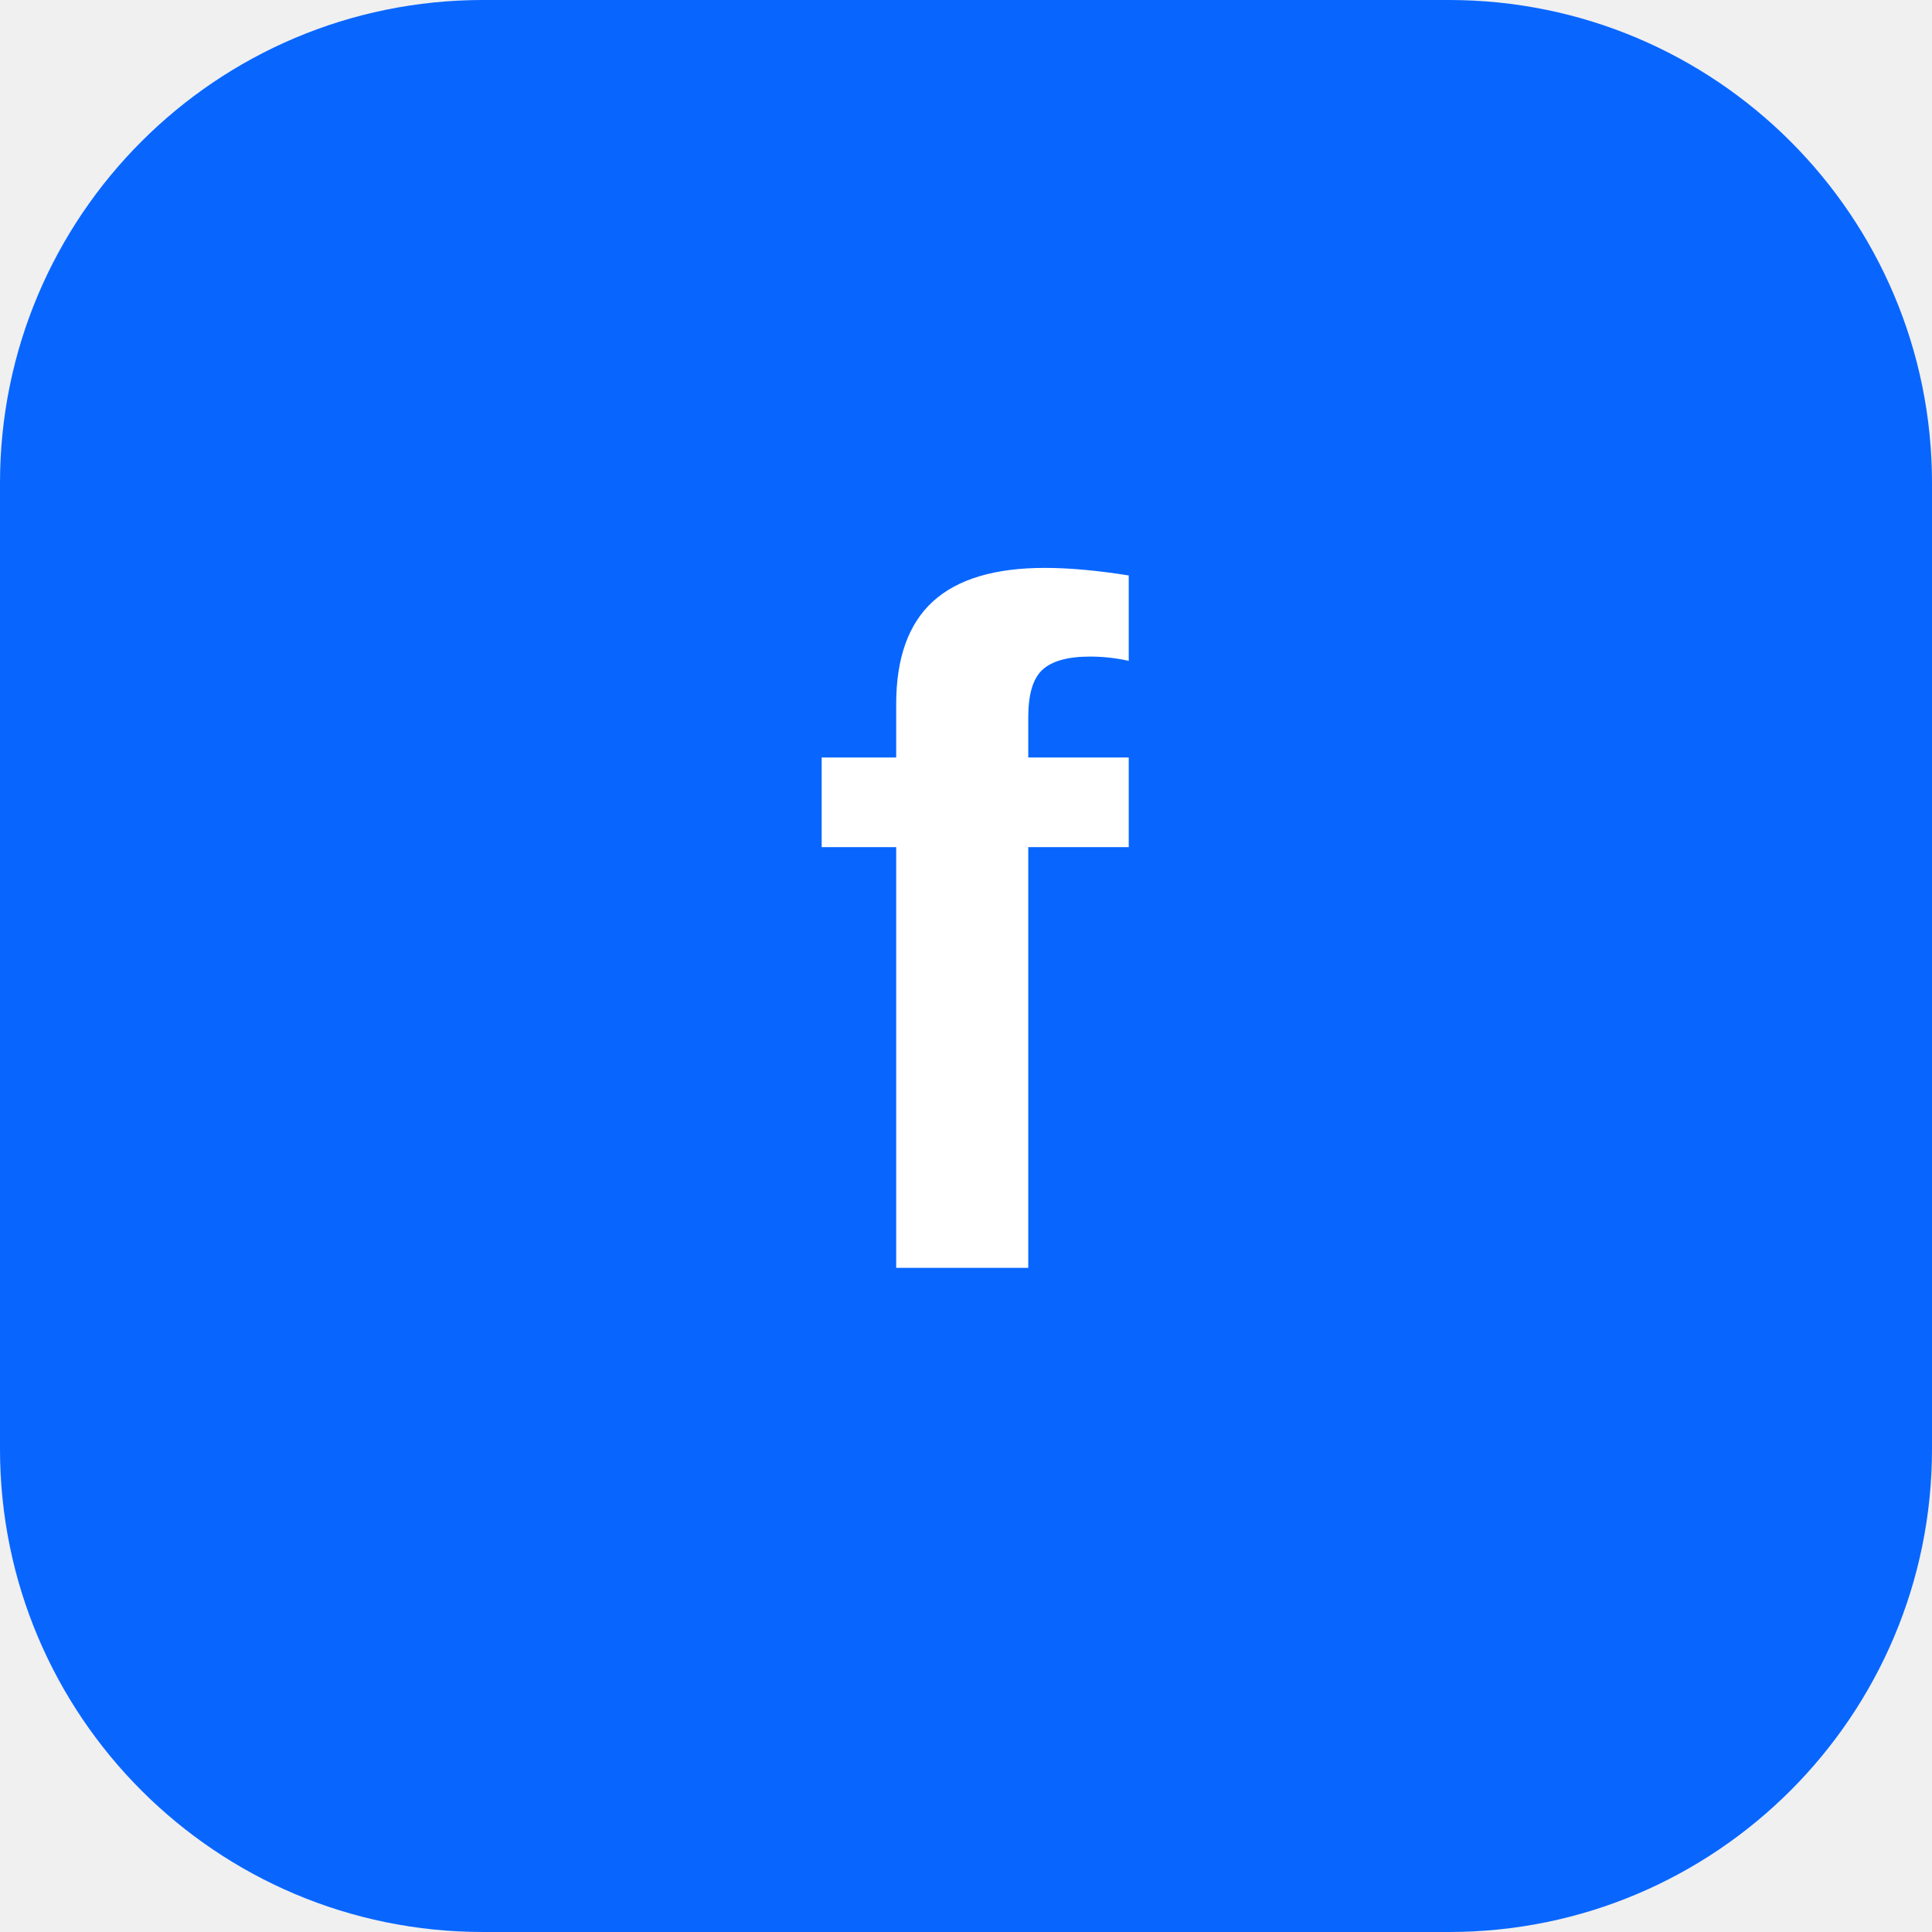
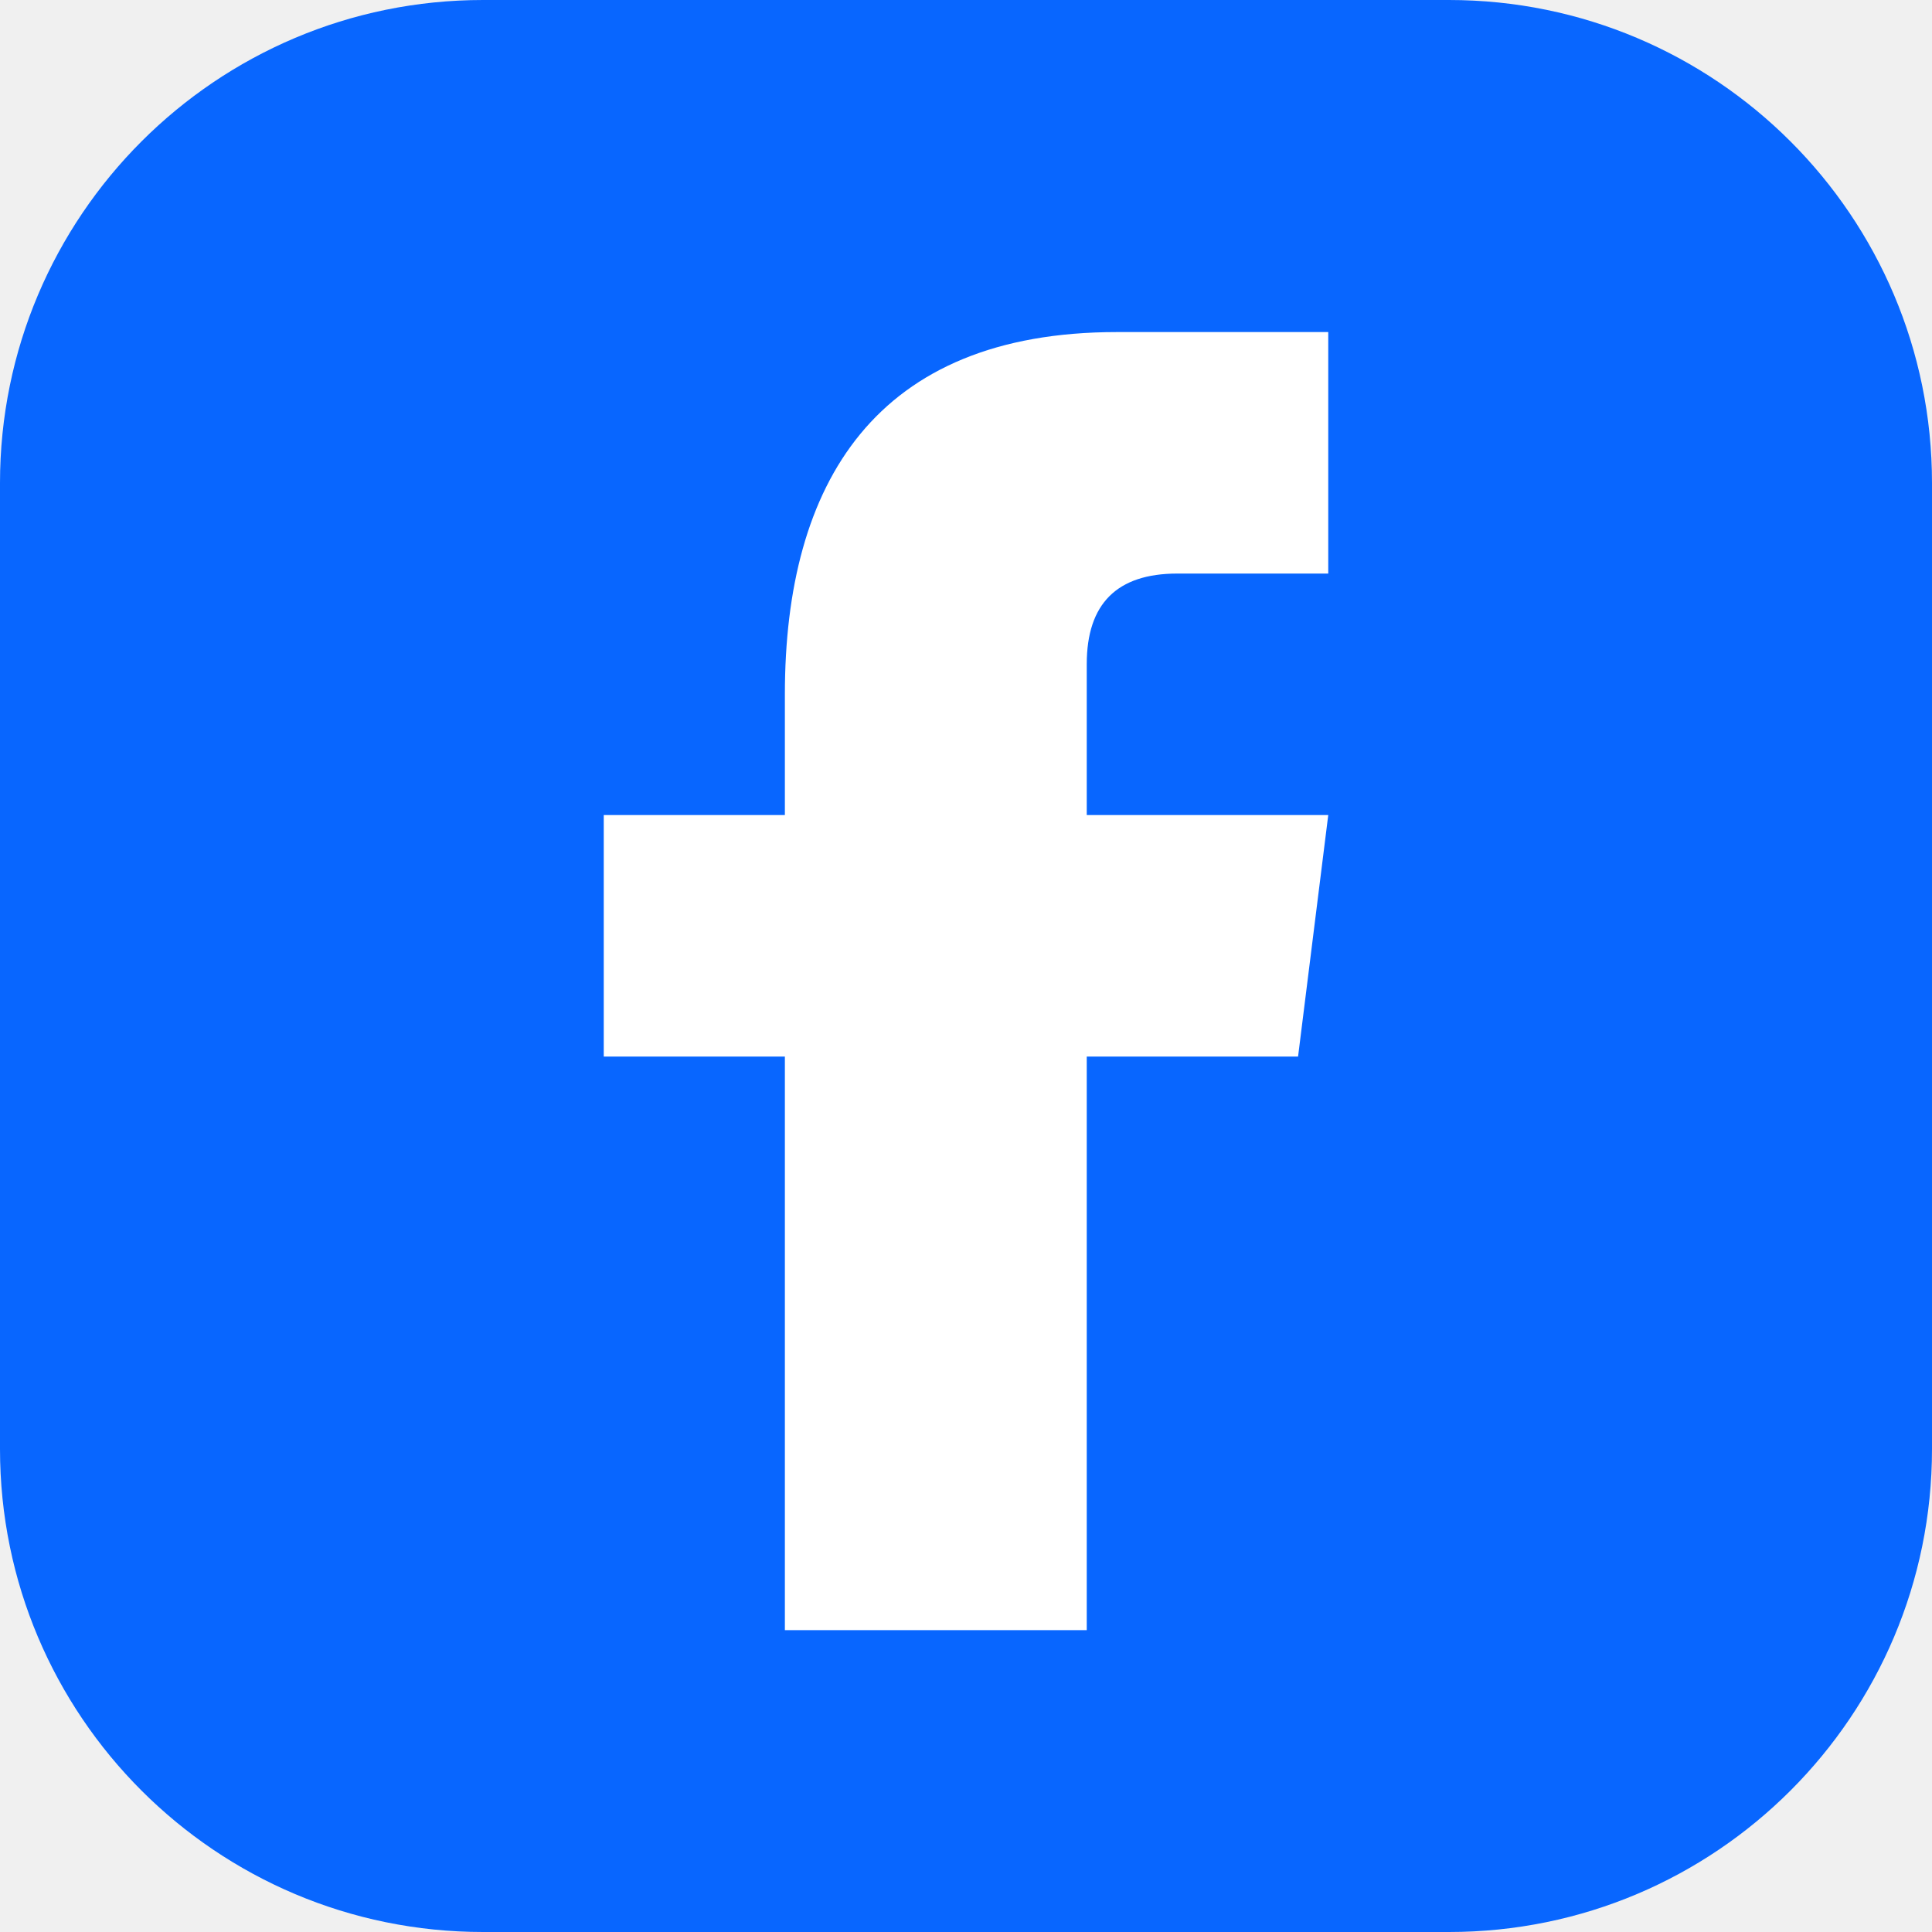
<svg xmlns="http://www.w3.org/2000/svg" width="64" height="64" viewBox="0 0 64 64" role="img" aria-label="facebook">
  <rect width="64" height="64" rx="16" fill="#0866FF" />
-   <text x="32" y="42" text-anchor="middle" font-size="32" font-family="Arial, sans-serif" font-weight="700" fill="white">f</text>
+   <path fill="white" d="M36 54V35h7l1-8h-8v-5c0-2 1-3 3-3h5v-8h-7c-8 0-11 5-11 12v4h-6v8h6v19z" />
</svg>
